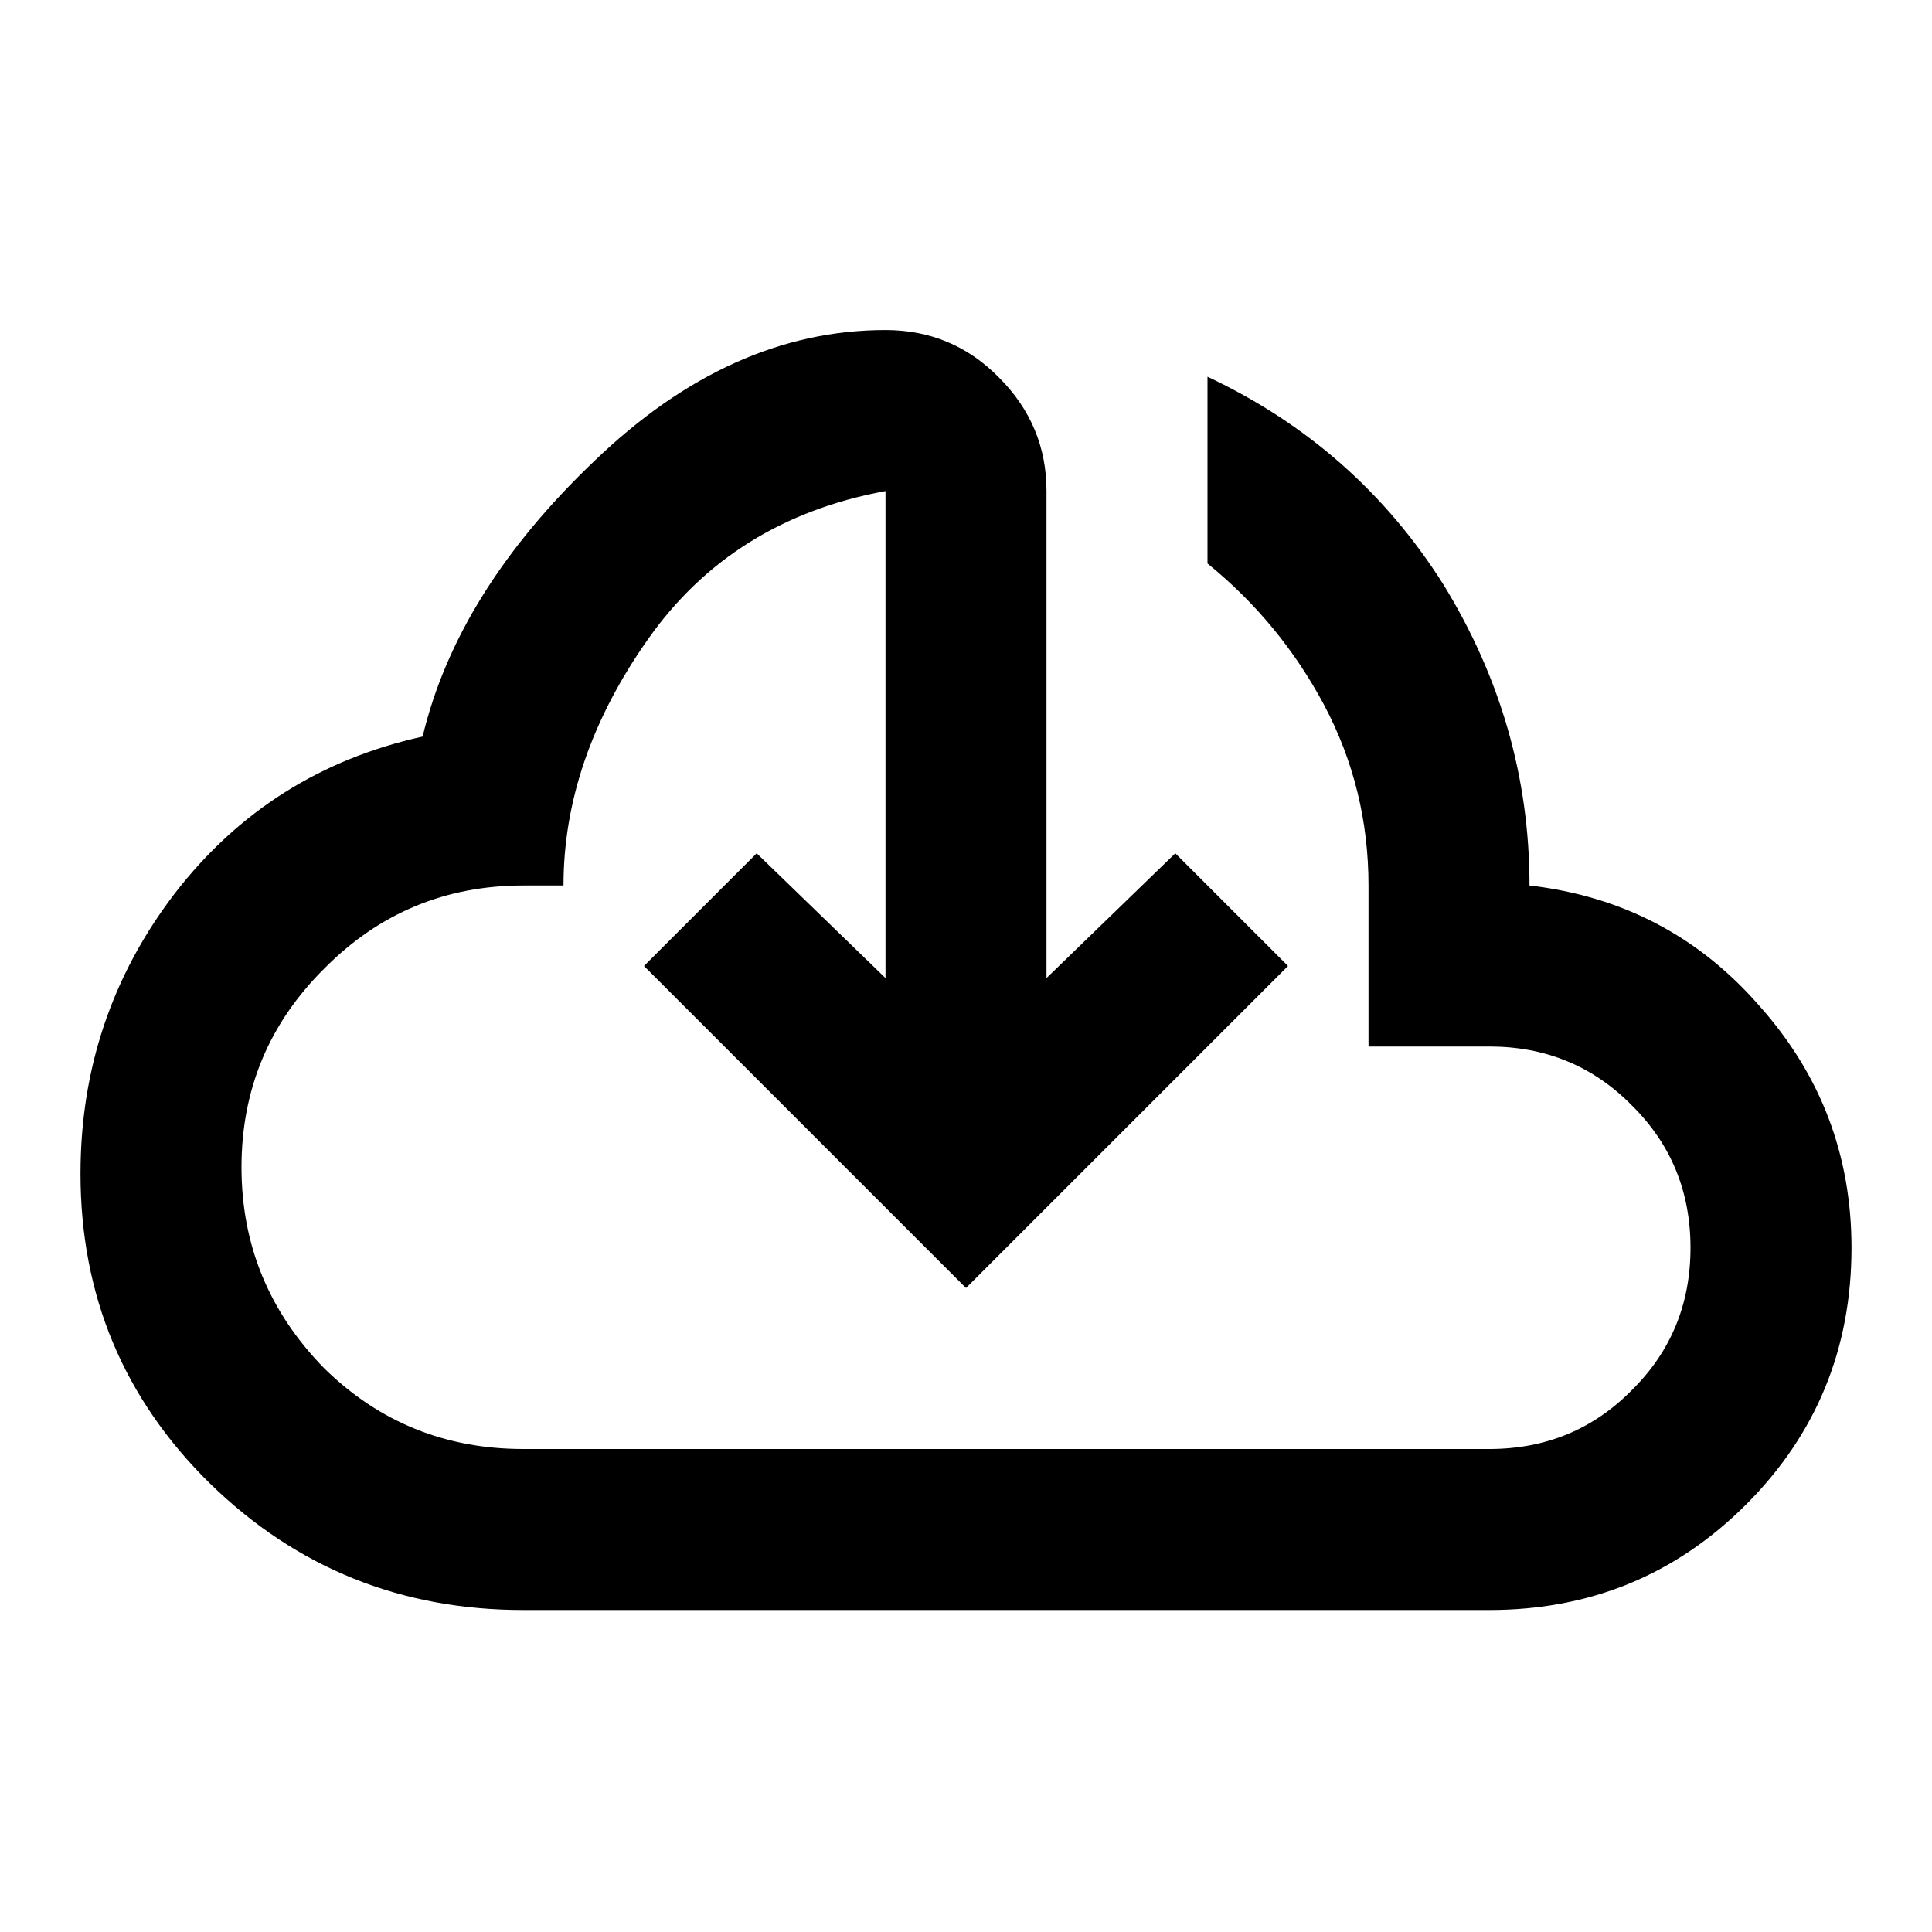
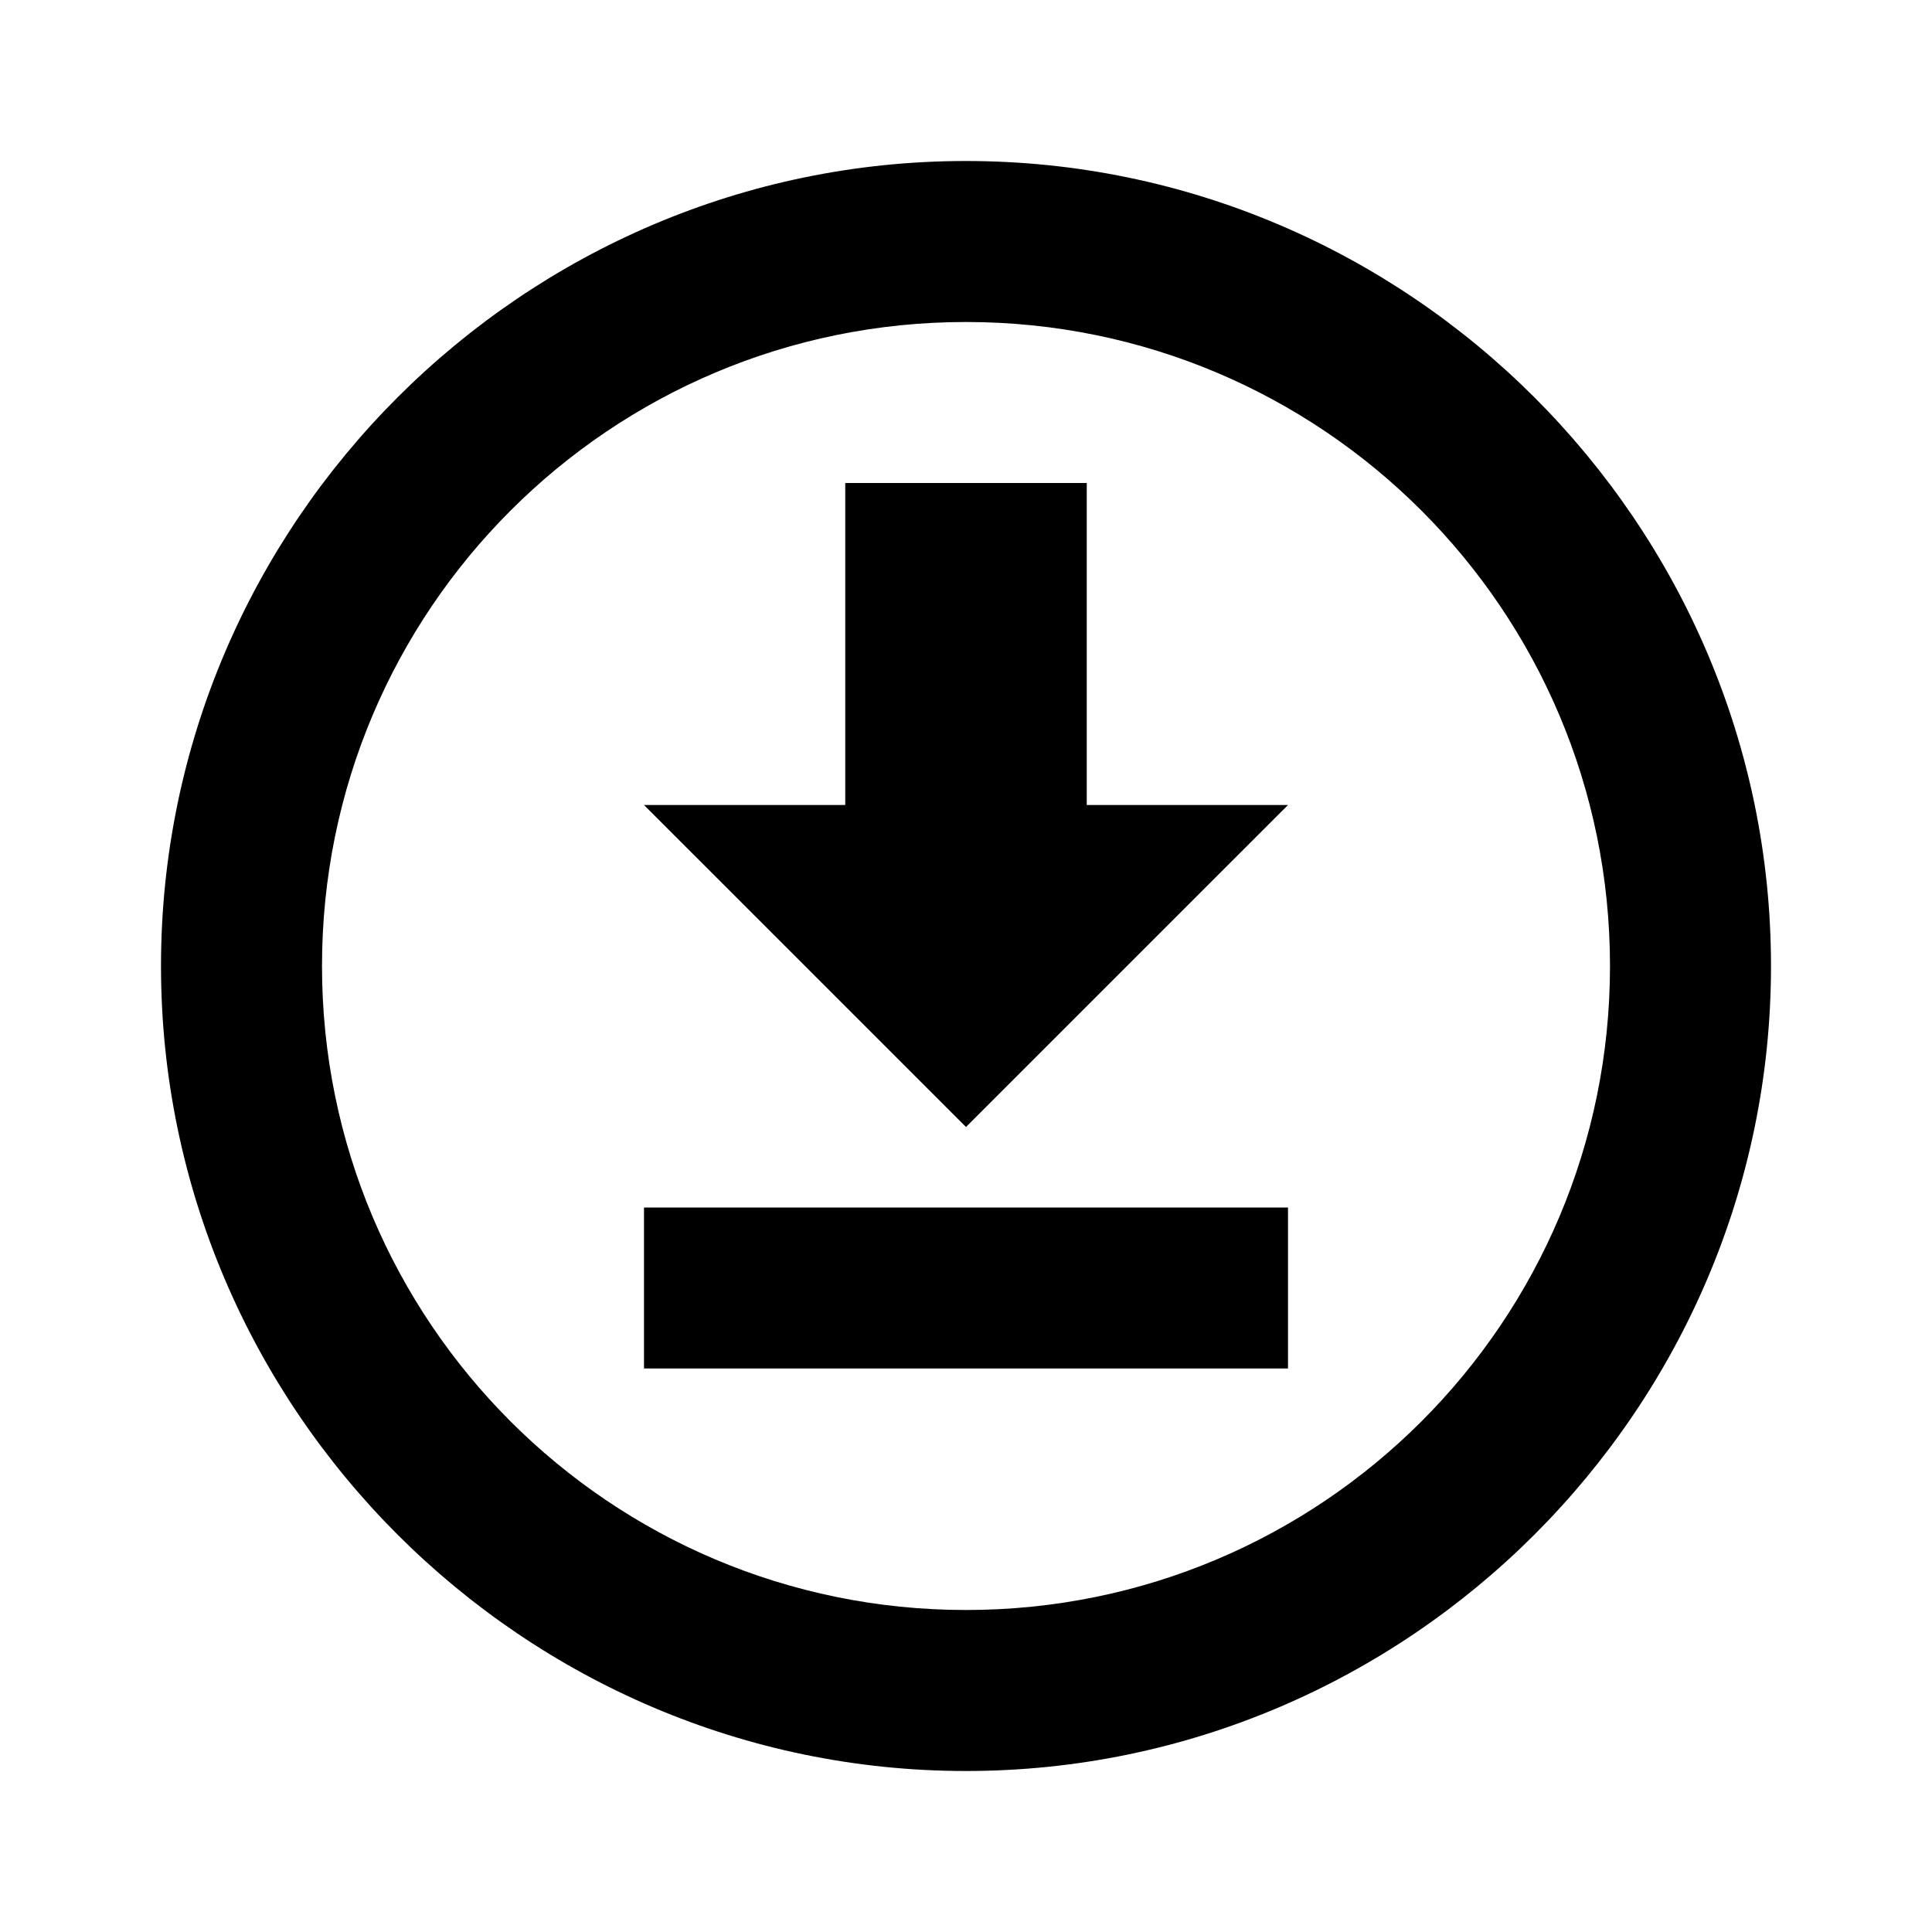
- <svg xmlns="http://www.w3.org/2000/svg" viewBox="0 0 24 24" fill="currentColor">
-   <path d="M6.5 20Q4.22 20 2.61 18.43 1 16.85 1 14.58 1 12.63 2.17 11.1 3.35 9.57 5.25 9.15 5.68 7.35 7.38 5.73 9.07 4.1 11 4.1 11.83 4.1 12.41 4.69 13 5.28 13 6.1V12.15L14.6 10.6L16 12L12 16L8 12L9.4 10.6L11 12.15V6.1Q9.1 6.45 8.05 7.94 7 9.43 7 11H6.5Q5.05 11 4.03 12.03 3 13.05 3 14.5 3 15.95 4.03 17 5.05 18 6.5 18H18.5Q19.55 18 20.27 17.27 21 16.55 21 15.5 21 14.45 20.27 13.73 19.55 13 18.5 13H17V11Q17 9.8 16.45 8.76 15.9 7.73 15 7V4.68Q16.85 5.55 17.93 7.26 19 9 19 11 20.73 11.2 21.86 12.5 23 13.78 23 15.5 23 17.38 21.69 18.69 20.38 20 18.5 20M12 11.05Z" />
+ <svg xmlns="http://www.w3.org/2000/svg" viewBox="0 0 24 24">
+   <path d="M8 17V15H16V17H8M16 10L12 14L8 10H10.5V6H13.5V10H16M12 2C17.5 2 22 6.5 22 12C22 17.5 17.5 22 12 22C6.5 22 2 17.5 2 12C2 6.5 6.5 2 12 2M12 4C7.58 4 4 7.58 4 12C4 16.42 7.58 20 12 20C16.42 20 20 16.42 20 12C20 7.58 16.42 4 12 4Z" />
</svg>
